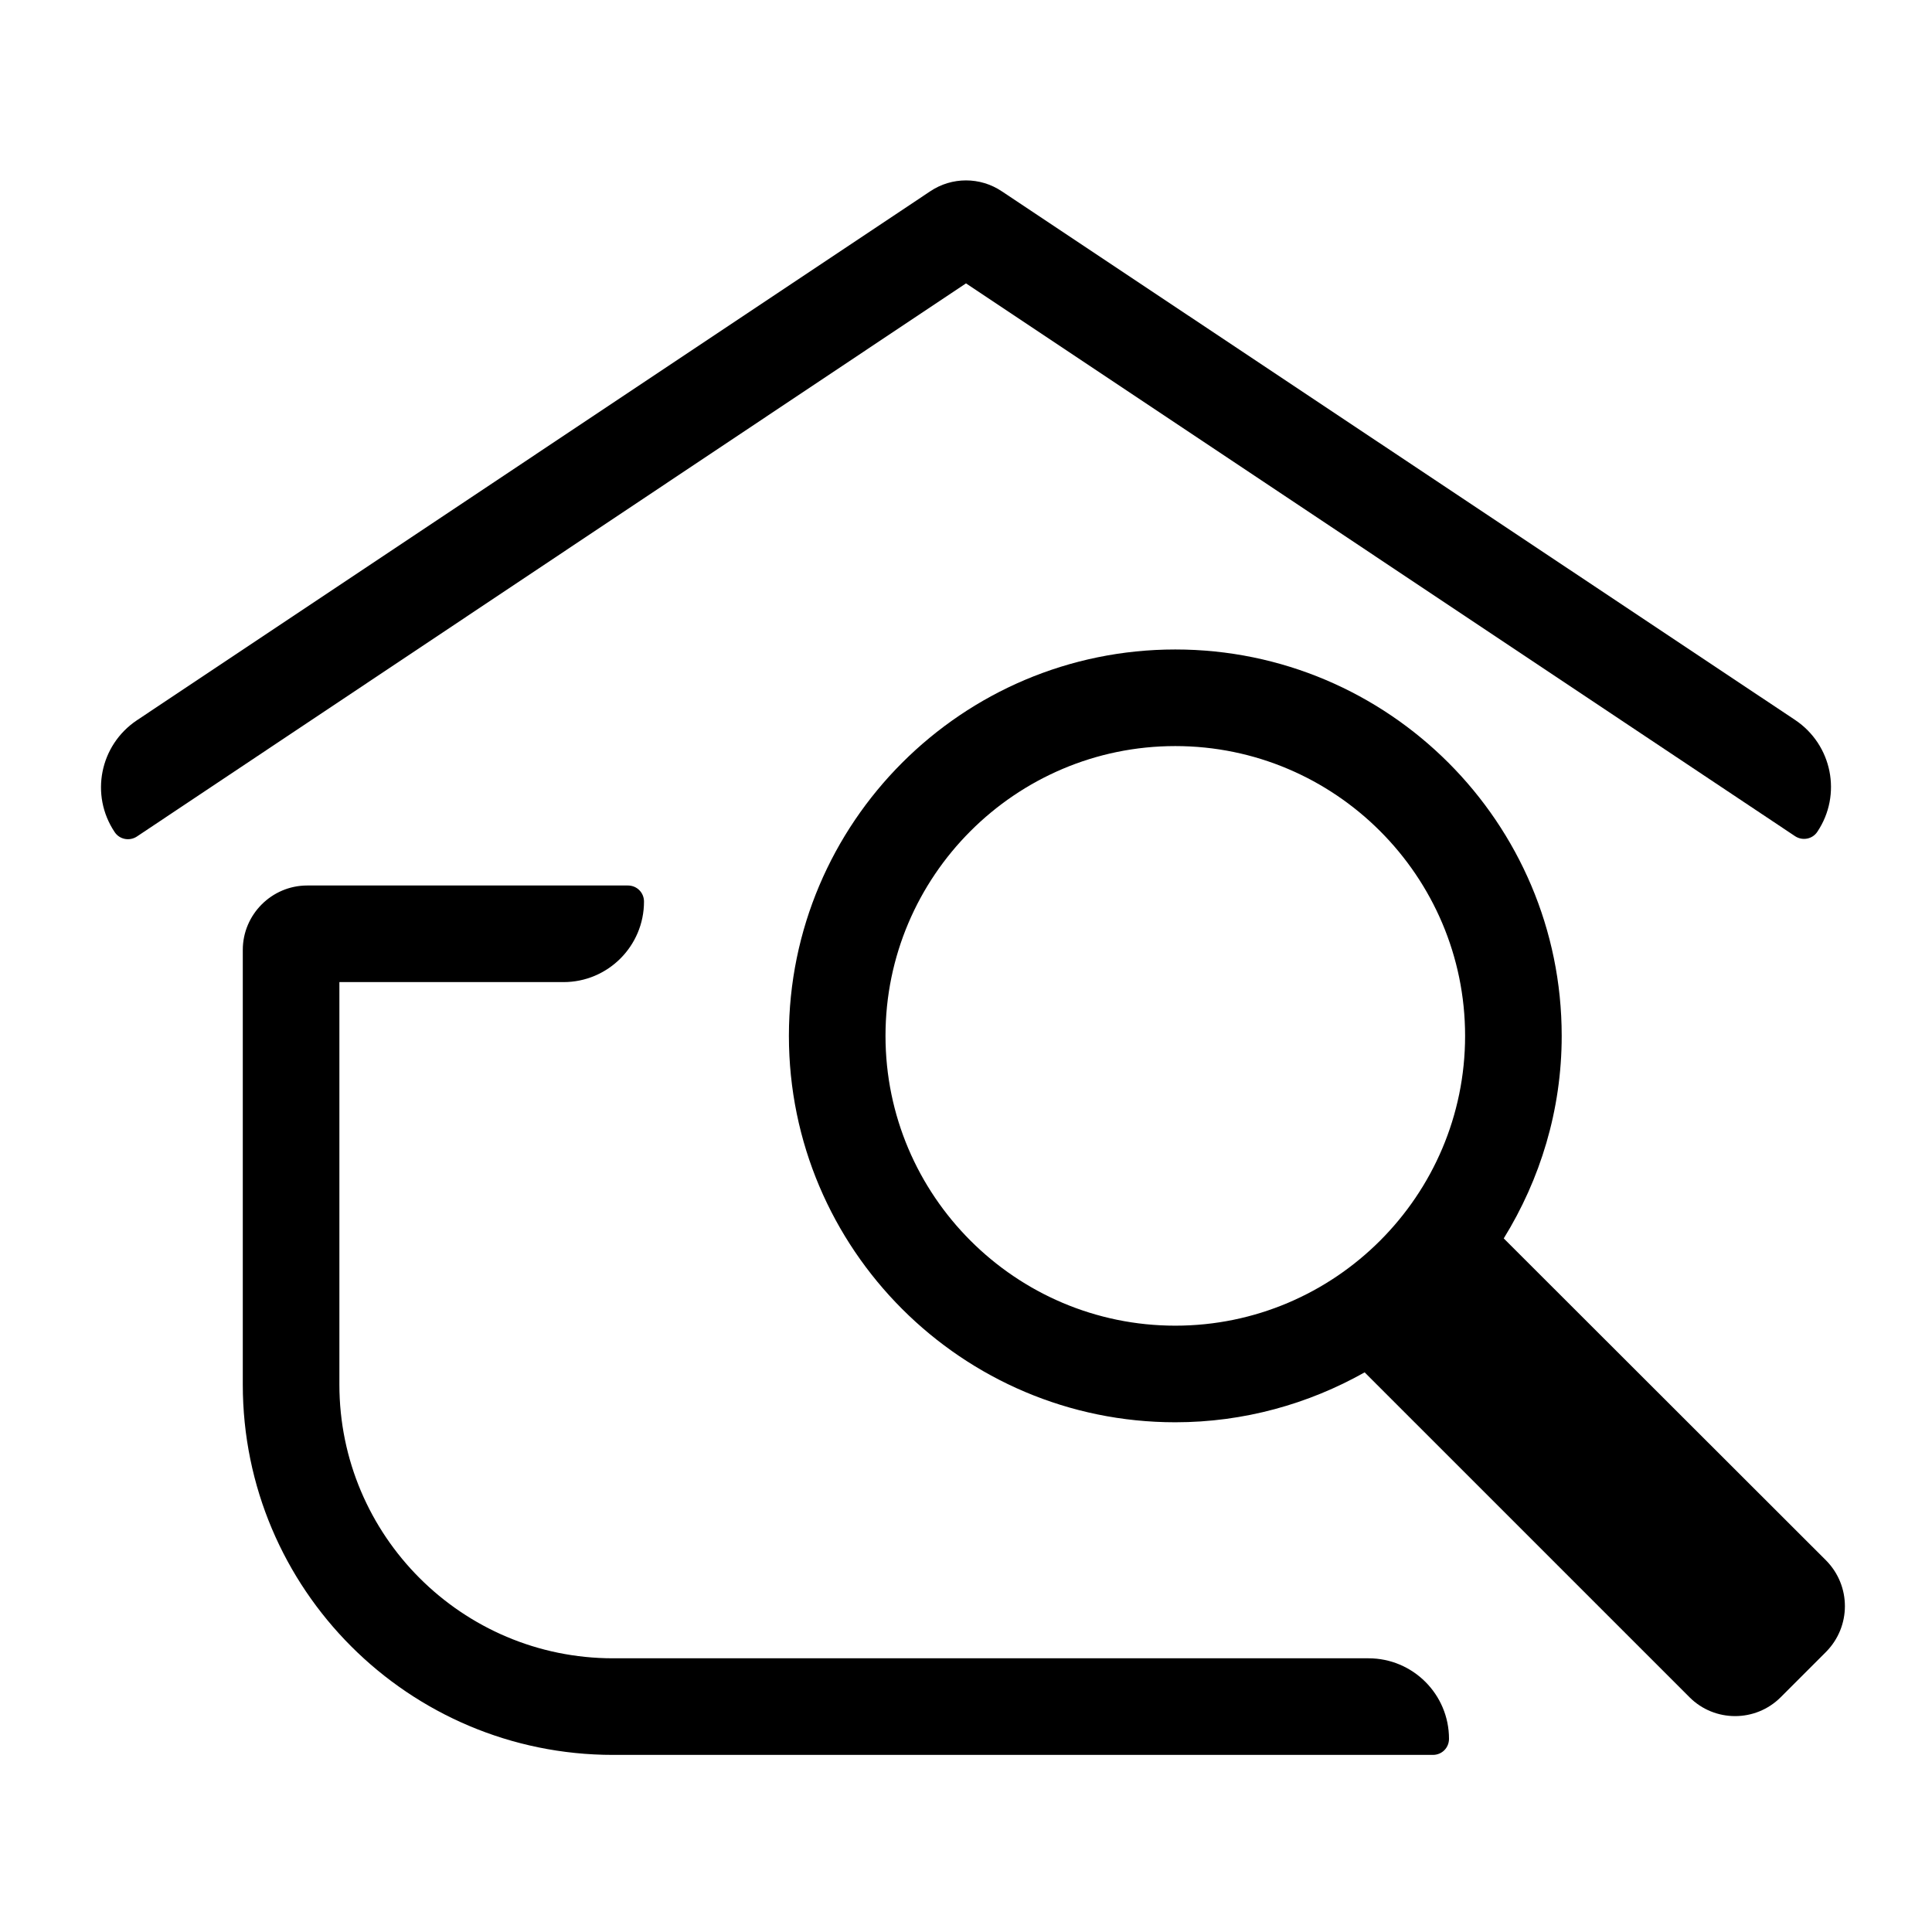
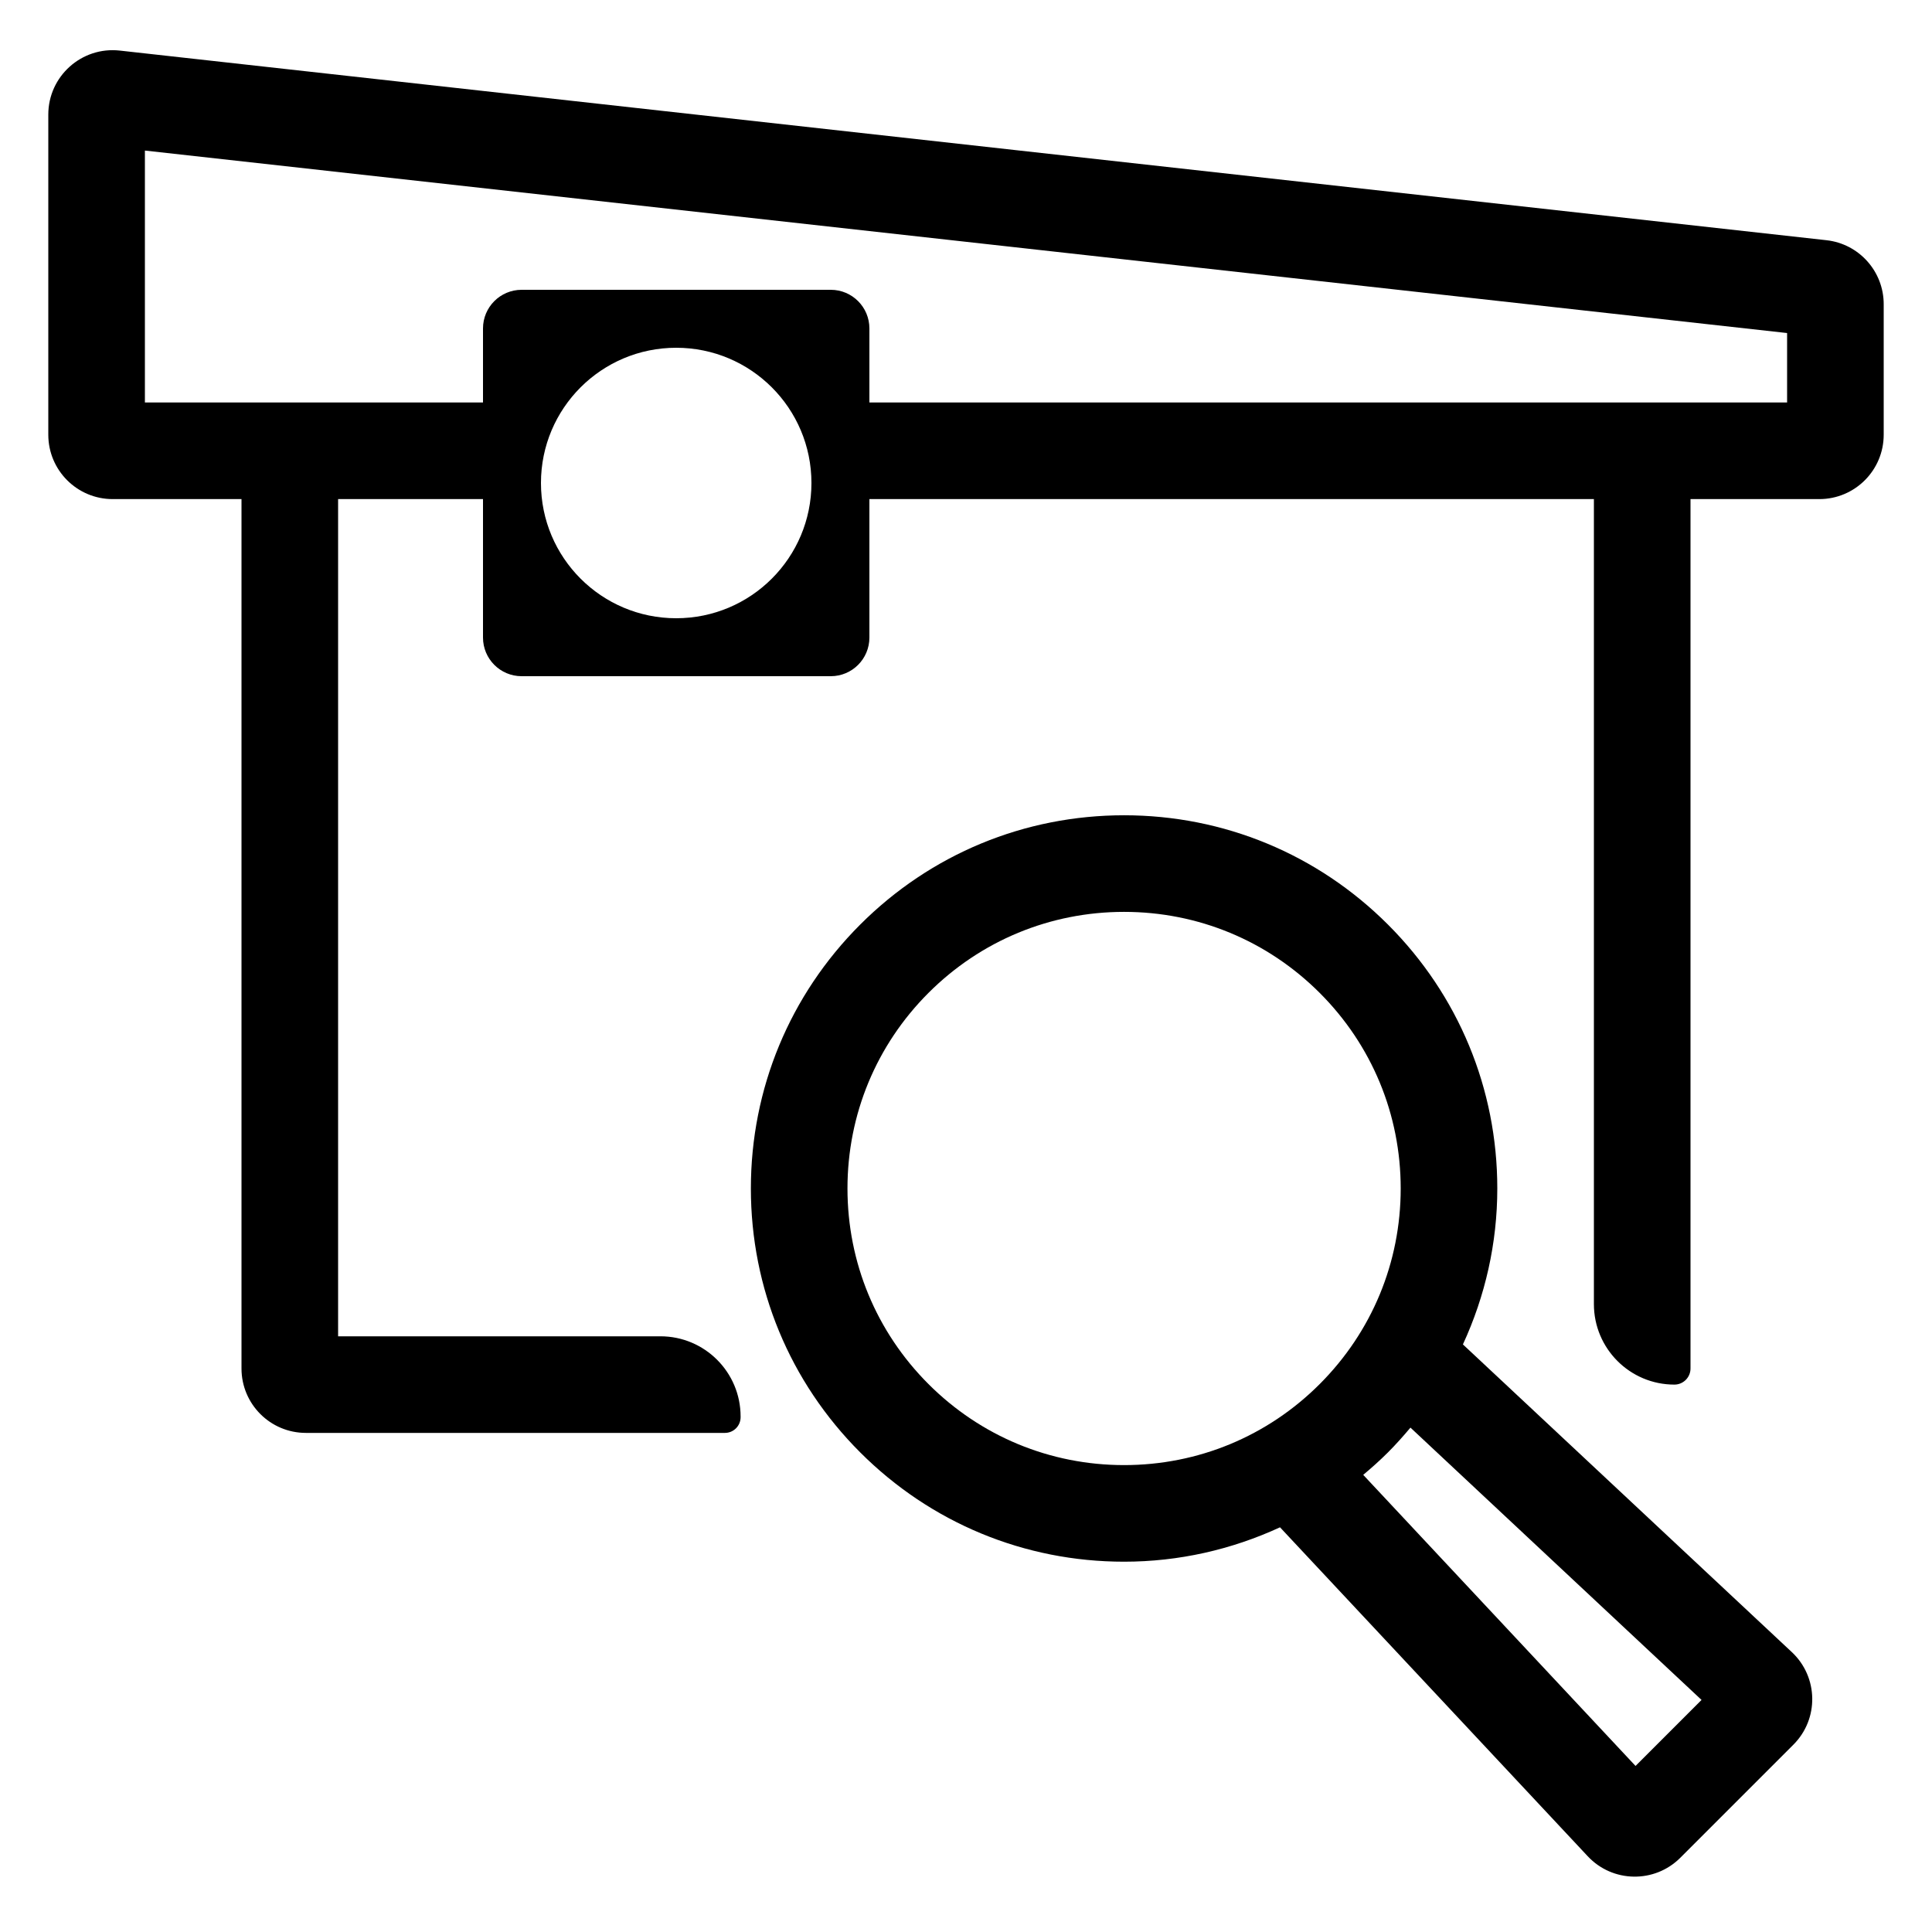
- <svg xmlns="http://www.w3.org/2000/svg" version="1.1" id="eps" x="0px" y="0px" viewBox="0 0 60 60" style="enable-background:new 0 0 60 60;" xml:space="preserve">
-   <g>
-     <path d="M56.71,48.46l-10.01-10c1.13-1.83,1.8-3.98,1.8-6.29c0-6.62-5.38-12-12-12s-12,5.38-12,12s5.38,12,12,12   c2.13,0,4.14-0.57,5.88-1.55l10.09,10.09c0.78,0.78,2.05,0.78,2.83,0l1.41-1.41C57.49,50.51,57.49,49.25,56.71,48.46z M27.5,32.17   c0-4.96,4.04-9,9-9s9,4.04,9,9s-4.04,9-9,9S27.5,37.13,27.5,32.17z" />
-     <path d="M55.75,25.97c0.23,0.15,0.54,0.09,0.69-0.14c0.77-1.15,0.46-2.7-0.69-3.47L31.11,5.94c-0.67-0.45-1.55-0.45-2.22,0   L4.25,22.37c-1.15,0.77-1.46,2.32-0.69,3.47c0.15,0.23,0.46,0.29,0.69,0.14L30,8.8L55.75,25.97z" />
-     <path d="M42.5,51.5H19.04c-4.69,0-8.5-3.81-8.5-8.5V30.5h6.96c1.38,0,2.5-1.12,2.5-2.5c0-0.28-0.22-0.5-0.5-0.5H9.54   c-1.1,0-2,0.9-2,2V43c0,6.35,5.15,11.5,11.5,11.5H44.5c0.28,0,0.5-0.22,0.5-0.5C45,52.62,43.88,51.5,42.5,51.5z" />
+ <svg xmlns="http://www.w3.org/2000/svg" version="1.1" x="0px" y="0px" viewBox="0 0 60 60" style="enable-background:new 0 0 60 60;" xml:space="preserve">
+   <g id="eps">
+ </g>
+   <g id="EPS">
+     <g>
+       <path d="M45.432,41.752C46.124,40.252,46.5,38.611,46.5,36.909c0-3.096-1.206-6.006-3.395-8.195    c-2.189-2.189-5.1-3.395-8.196-3.395c-3.096,0-6.006,1.206-8.195,3.395    c-2.189,2.189-3.395,5.1-3.395,8.195c0,3.096,1.206,6.007,3.395,8.196    C28.903,47.294,31.813,48.5,34.909,48.5c1.702,0,3.342-0.376,4.843-1.068l9.556,10.215    c0.772,0.826,2.075,0.847,2.875,0.048l3.512-3.512c0.8-0.799,0.778-2.102-0.048-2.875    L45.432,41.752z M34.909,45.5c-2.294,0-4.452-0.894-6.074-2.516s-2.516-3.78-2.516-6.075    c0-2.294,0.894-4.452,2.516-6.074s3.78-2.516,6.074-2.516c2.295,0,4.452,0.894,6.075,2.516    S43.5,34.615,43.5,36.909c0,2.295-0.894,4.452-2.516,6.075S37.204,45.5,34.909,45.5z M50.793,54.843    l-8.457-9.04c0.264-0.221,0.522-0.451,0.769-0.698c0.246-0.246,0.476-0.505,0.698-0.769l9.04,8.457    L50.793,54.843z" />
+       <path d="M56.721,7.46l-53-5.889C2.536,1.439,1.5,2.367,1.5,3.559V13.5c0,1.105,0.895,2,2,2h4v27    c0,1.105,0.895,2,2,2h13.013C22.782,44.5,23,44.282,23,44.013v-0.023C23,42.615,21.885,41.5,20.51,41.5H10.5    v-26H15v4.3C15,20.463,15.537,21,16.2,21h9.6C26.463,21,27,20.463,27,19.8V15.5h22.5v25    c0,1.381,1.119,2.5,2.5,2.5c0.276,0,0.5-0.224,0.5-0.5v-27h4c1.105,0,2-0.895,2-2V9.447    C58.5,8.428,57.734,7.572,56.721,7.46z M21,19.2c-2.32,0-4.2-1.88-4.2-4.2    S18.68,10.8,21,10.8S25.2,12.68,25.2,15S23.32,19.2,21,19.2z M55.5,12.5h-3H50H27v-2.3    C27,9.537,26.463,9,25.8,9h-9.6C15.537,9,15,9.537,15,10.2V12.5H4.5V4.676l51,5.667V12.5z" />
+     </g>
  </g>
</svg>
